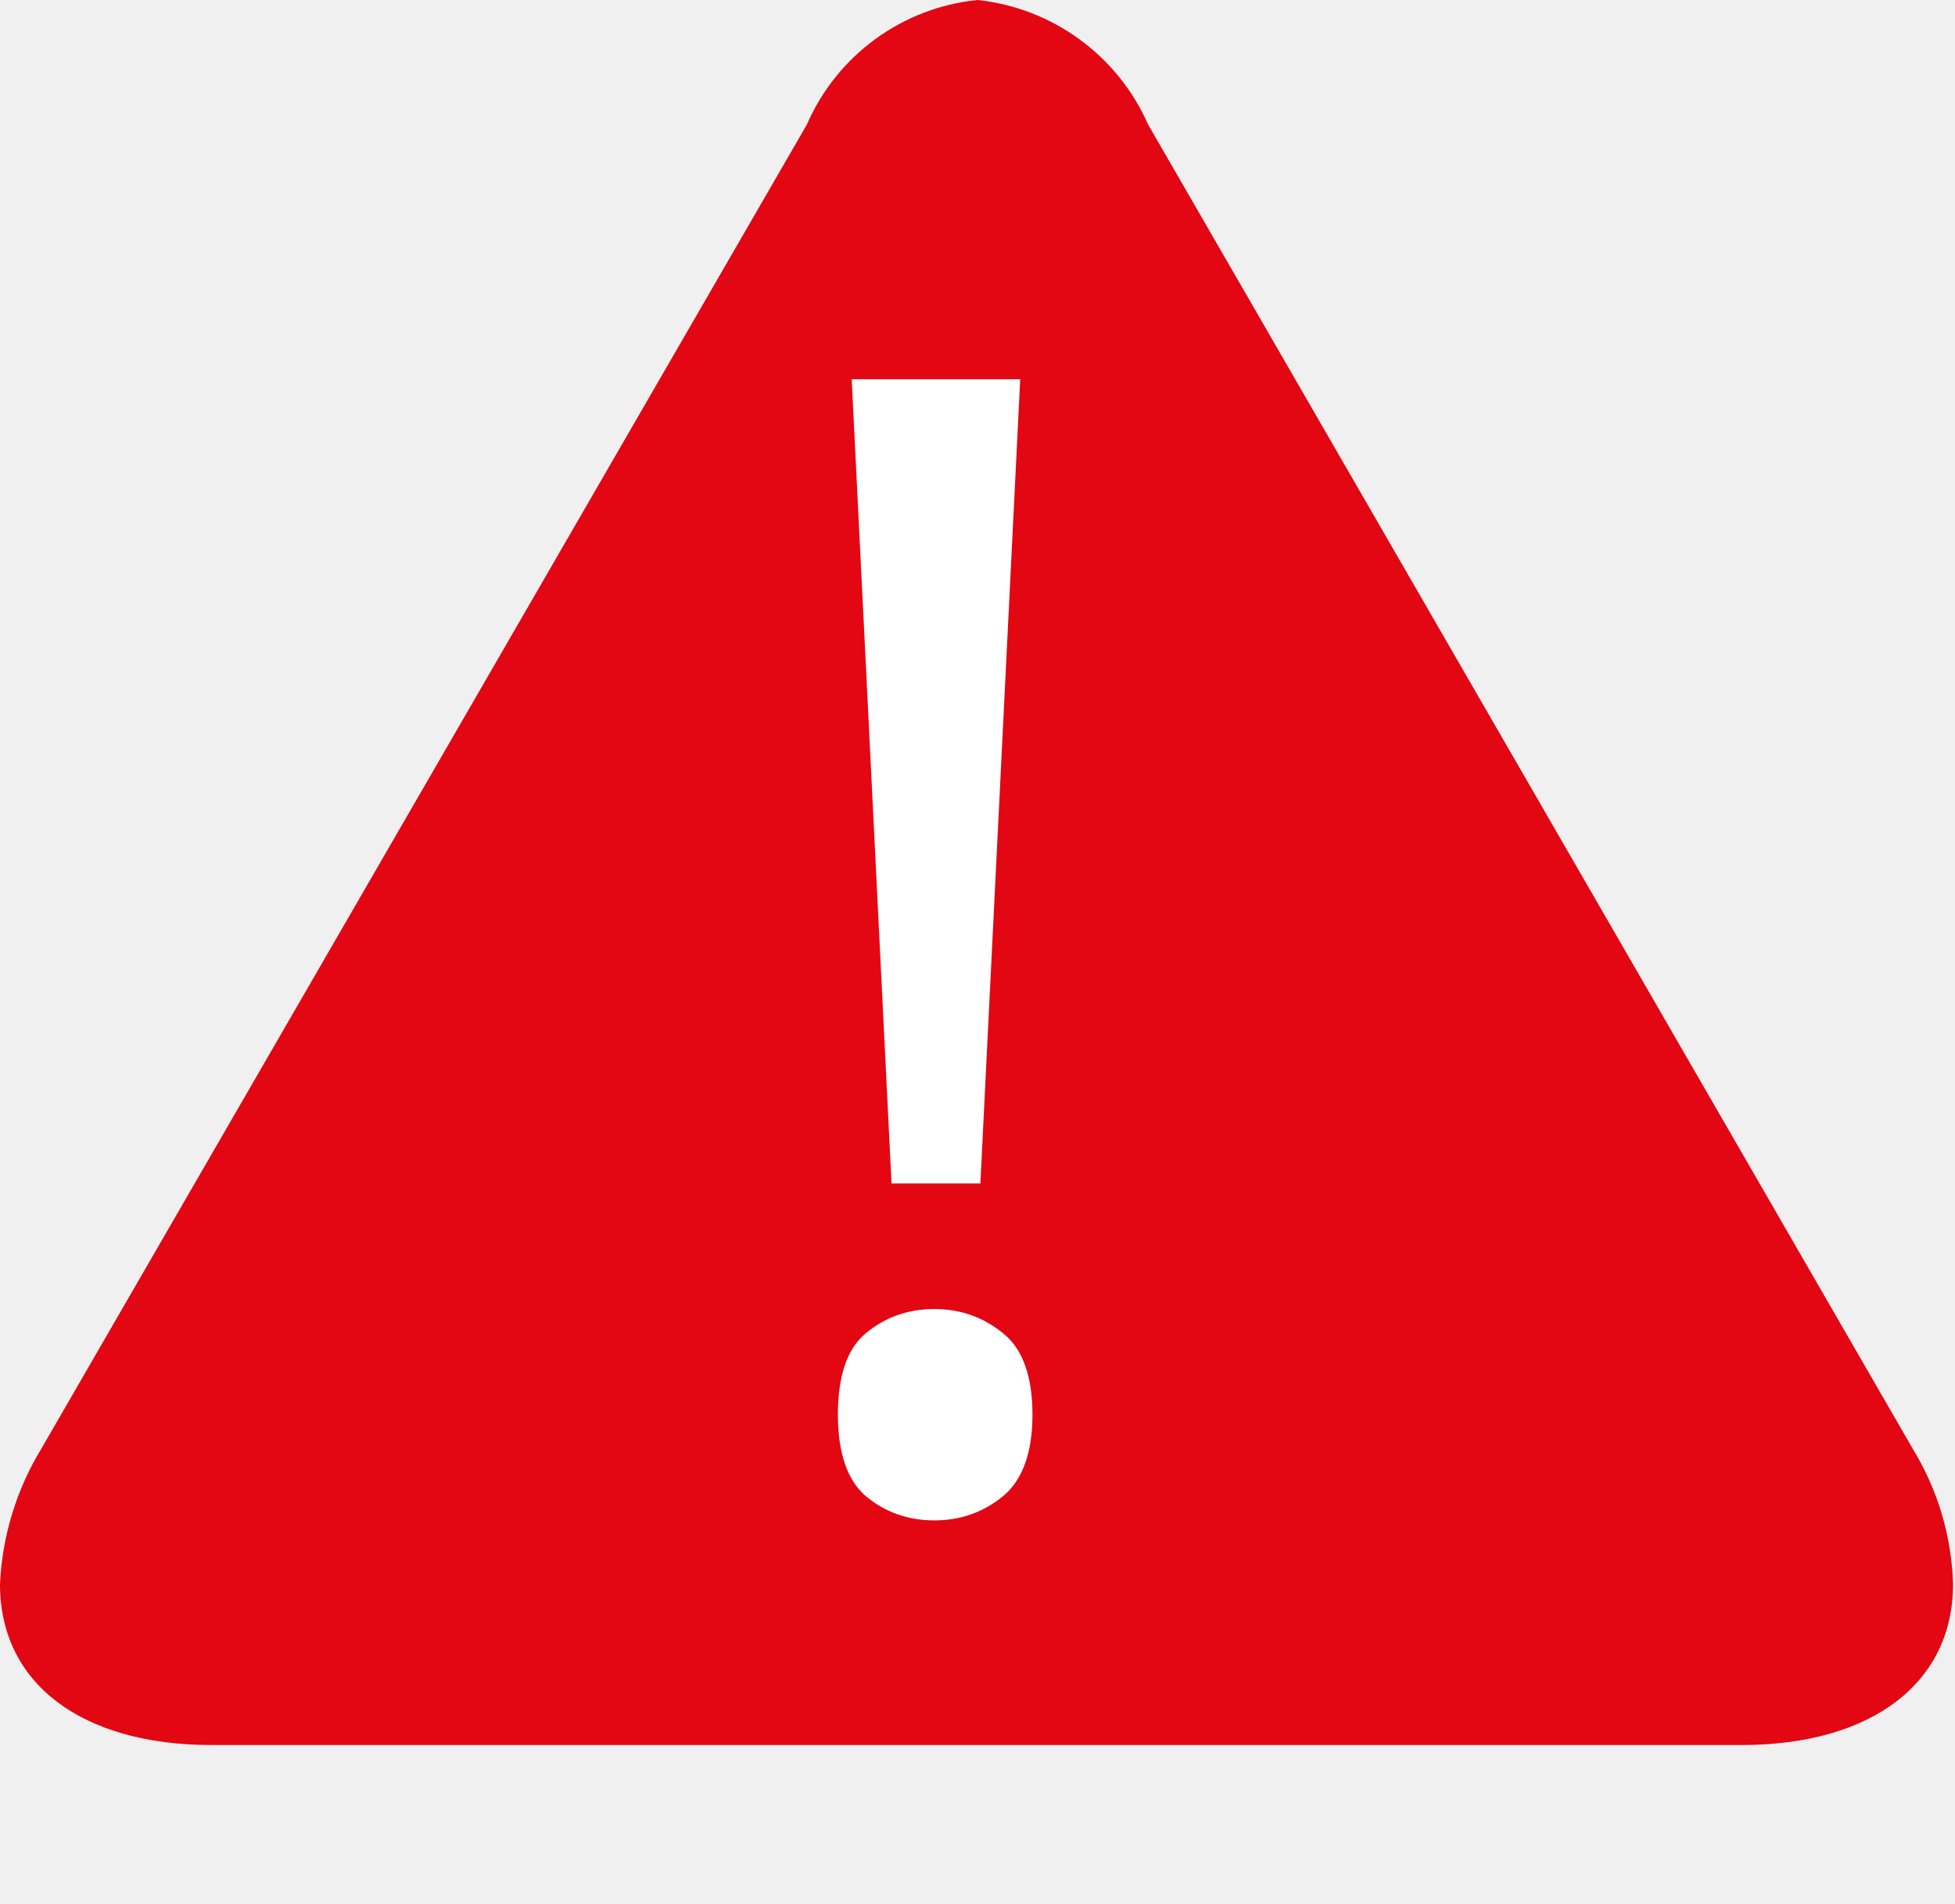
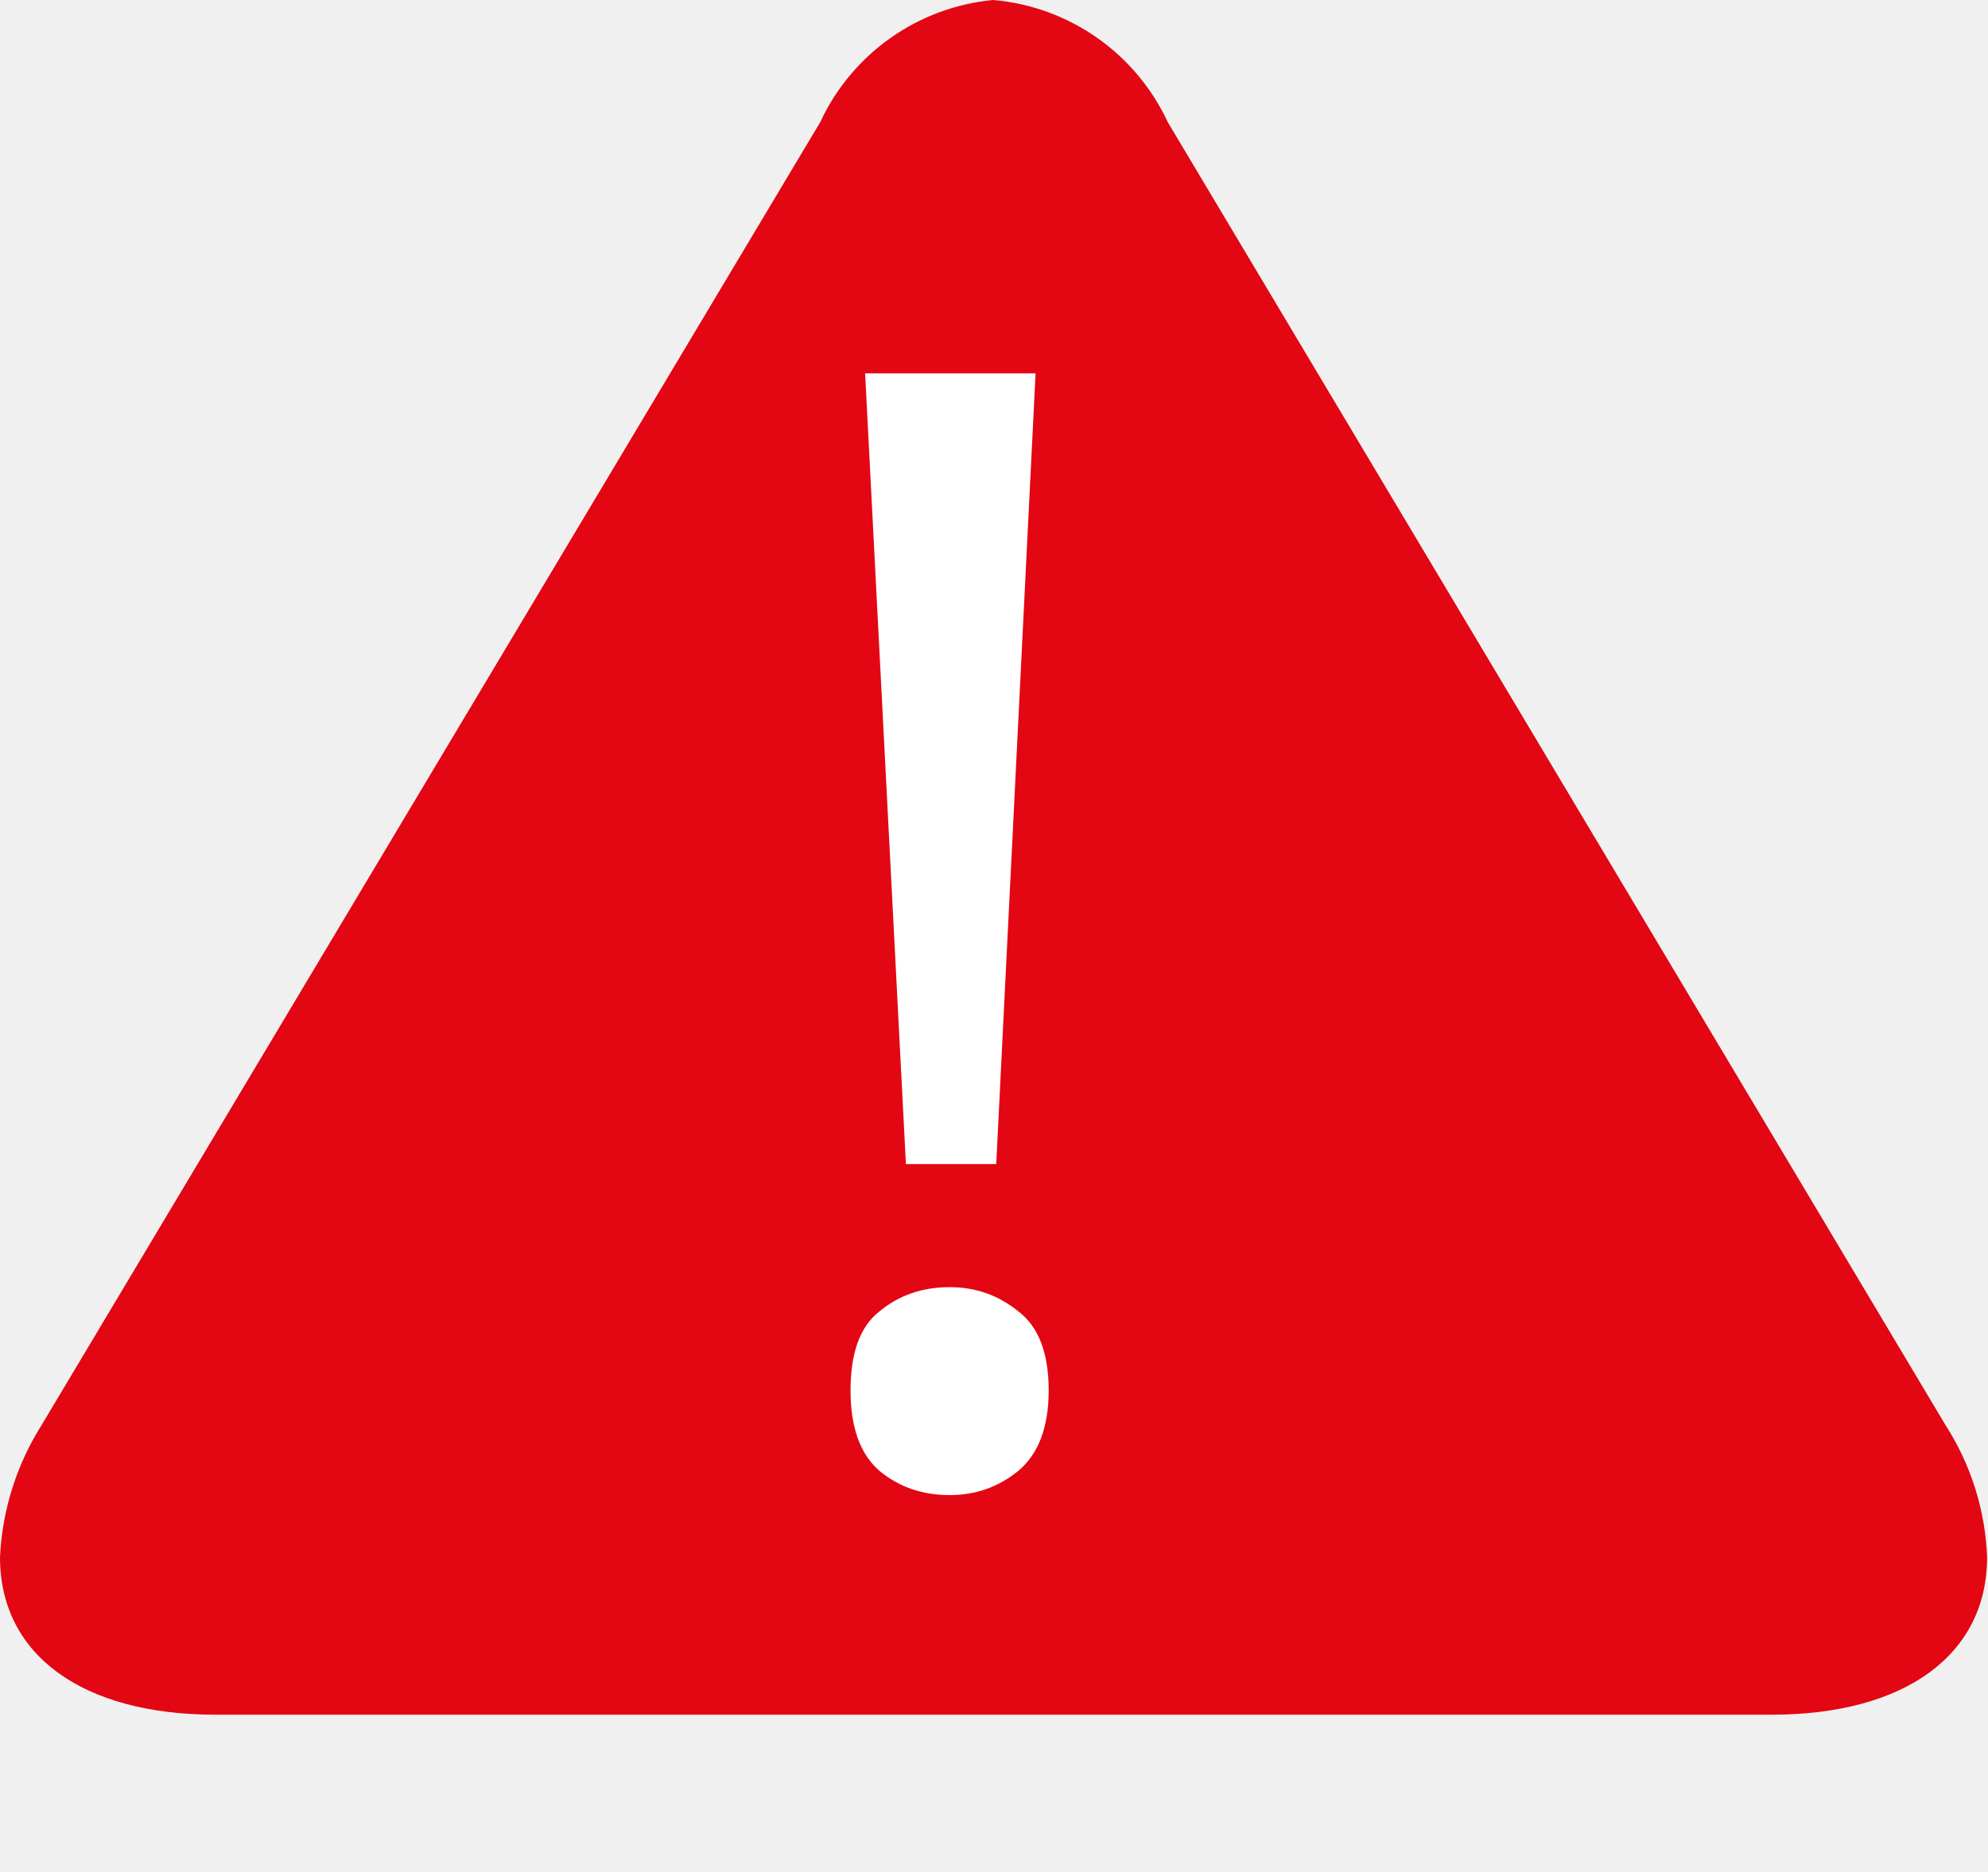
- <svg xmlns="http://www.w3.org/2000/svg" id="Camada_1" data-name="Camada 1" viewBox="0 0 19.94 19.42">
+ <svg xmlns="http://www.w3.org/2000/svg" id="Camada_1" data-name="Camada 1" viewBox="0 0 21.96 20.67">
  <defs>
-     <style>.cls-1{fill:#e30613;}.cls-2{font-size:16px;fill:#fff;font-family:OptaneBold, Optane;}</style>
+     <style>.cls-1{fill:#e30613;}.cls-2{font-size:17.03px;fill:#fff;font-family:OptaneBold, Optane;}</style>
  </defs>
  <g id="Vermelho">
-     <path class="cls-1" d="M22,18.5c0,1-.82,1.64-2.16,1.64H4.24c-1.33,0-2.16-.63-2.16-1.64a2.91,2.91,0,0,1,.42-1.38L10.31,3.61a2.13,2.13,0,0,1,1.74-1.27,2.15,2.15,0,0,1,1.74,1.27l7.8,13.51A2.8,2.8,0,0,1,22,18.5Z" transform="translate(-2.08 -2.34)" />
-     <text class="cls-2" transform="translate(7.39 15.29)">!</text>
+     <path class="cls-1" d="M23.05,19.54c0,1.08-.91,1.74-2.38,1.74H3.48c-1.47,0-2.38-.66-2.38-1.74a3,3,0,0,1,.46-1.46l8.6-14.39a2.35,2.35,0,0,1,1.91-1.35A2.35,2.35,0,0,1,14,3.69l8.59,14.39A2.9,2.9,0,0,1,23.05,19.54Z" transform="translate(-1.1 -2.34)" />
+     <text class="cls-2" transform="translate(8.14 16.28) scale(1.03 1)">!</text>
  </g>
</svg>
